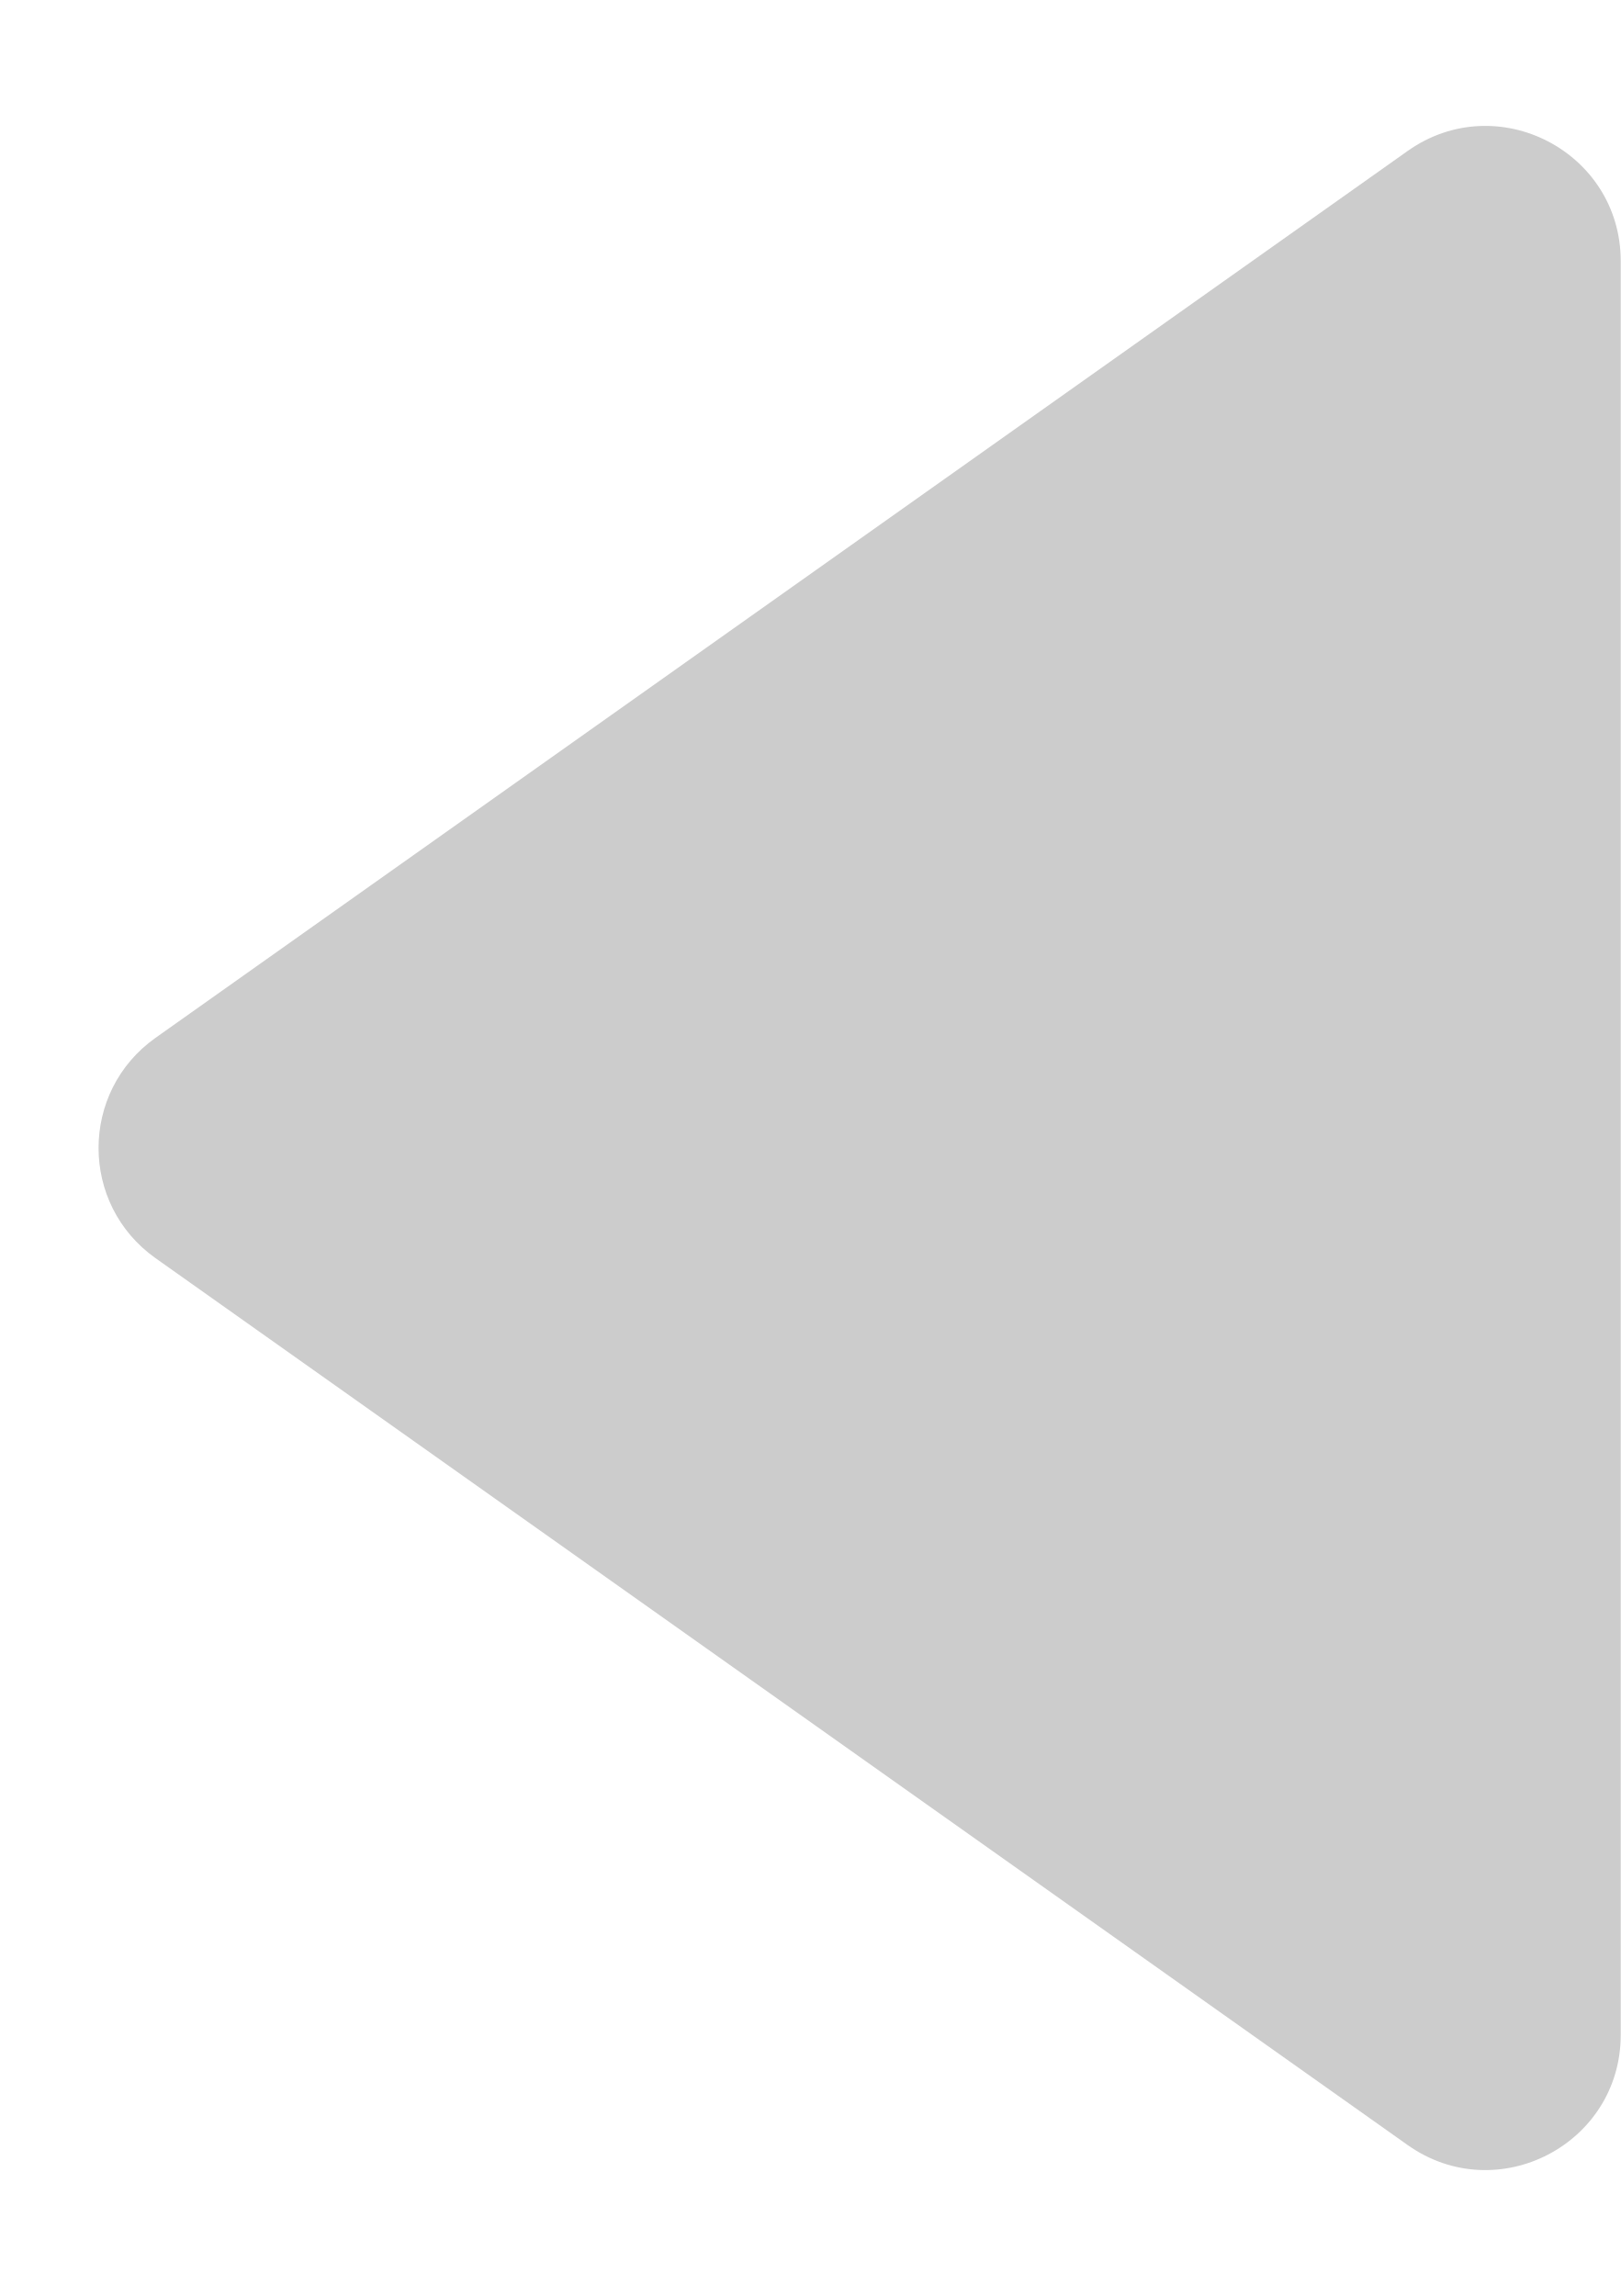
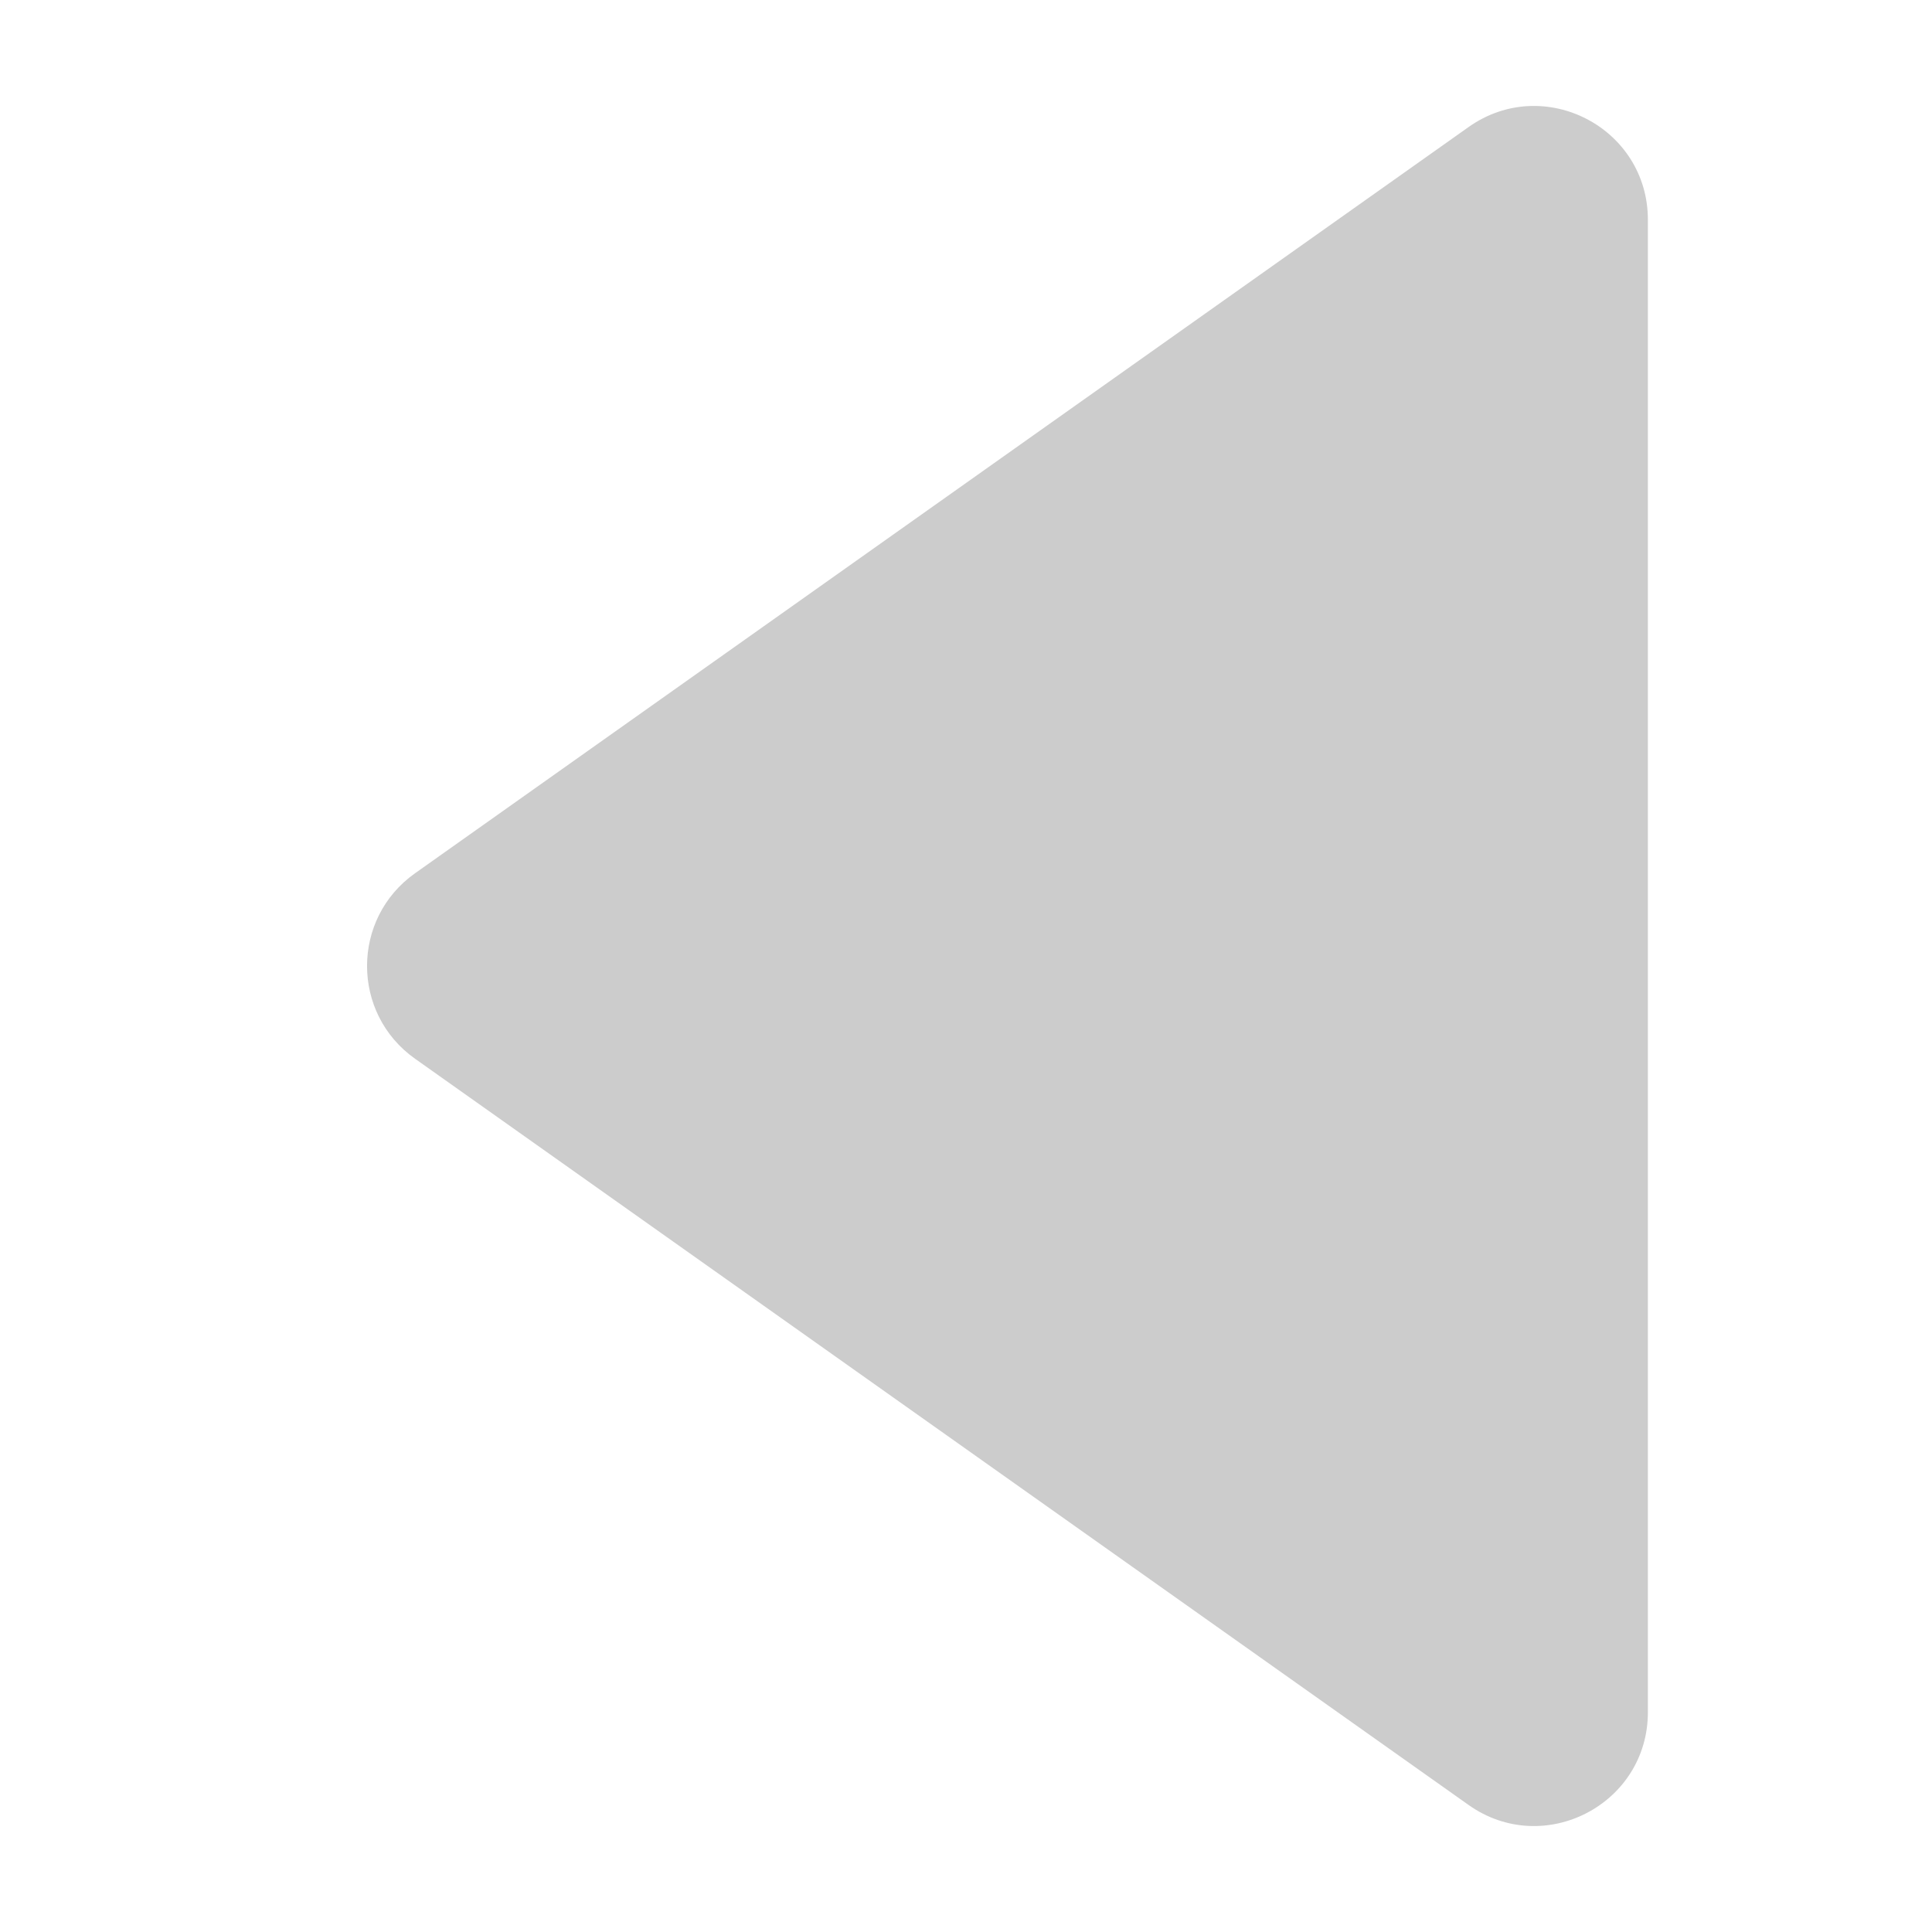
- <svg xmlns="http://www.w3.org/2000/svg" width="12" height="17" viewBox="0 0 12 17" fill="none">
+ <svg xmlns="http://www.w3.org/2000/svg" width="12" height="12" viewBox="0 0 12 17" fill="none">
  <path d="M12 15.066C12 15.878 11.084 16.351 10.422 15.882L1.152 9.316C0.589 8.917 0.589 8.083 1.152 7.684L10.422 1.118C11.084 0.649 12 1.122 12 1.934V15.066Z" fill="#CCC" />
</svg>
